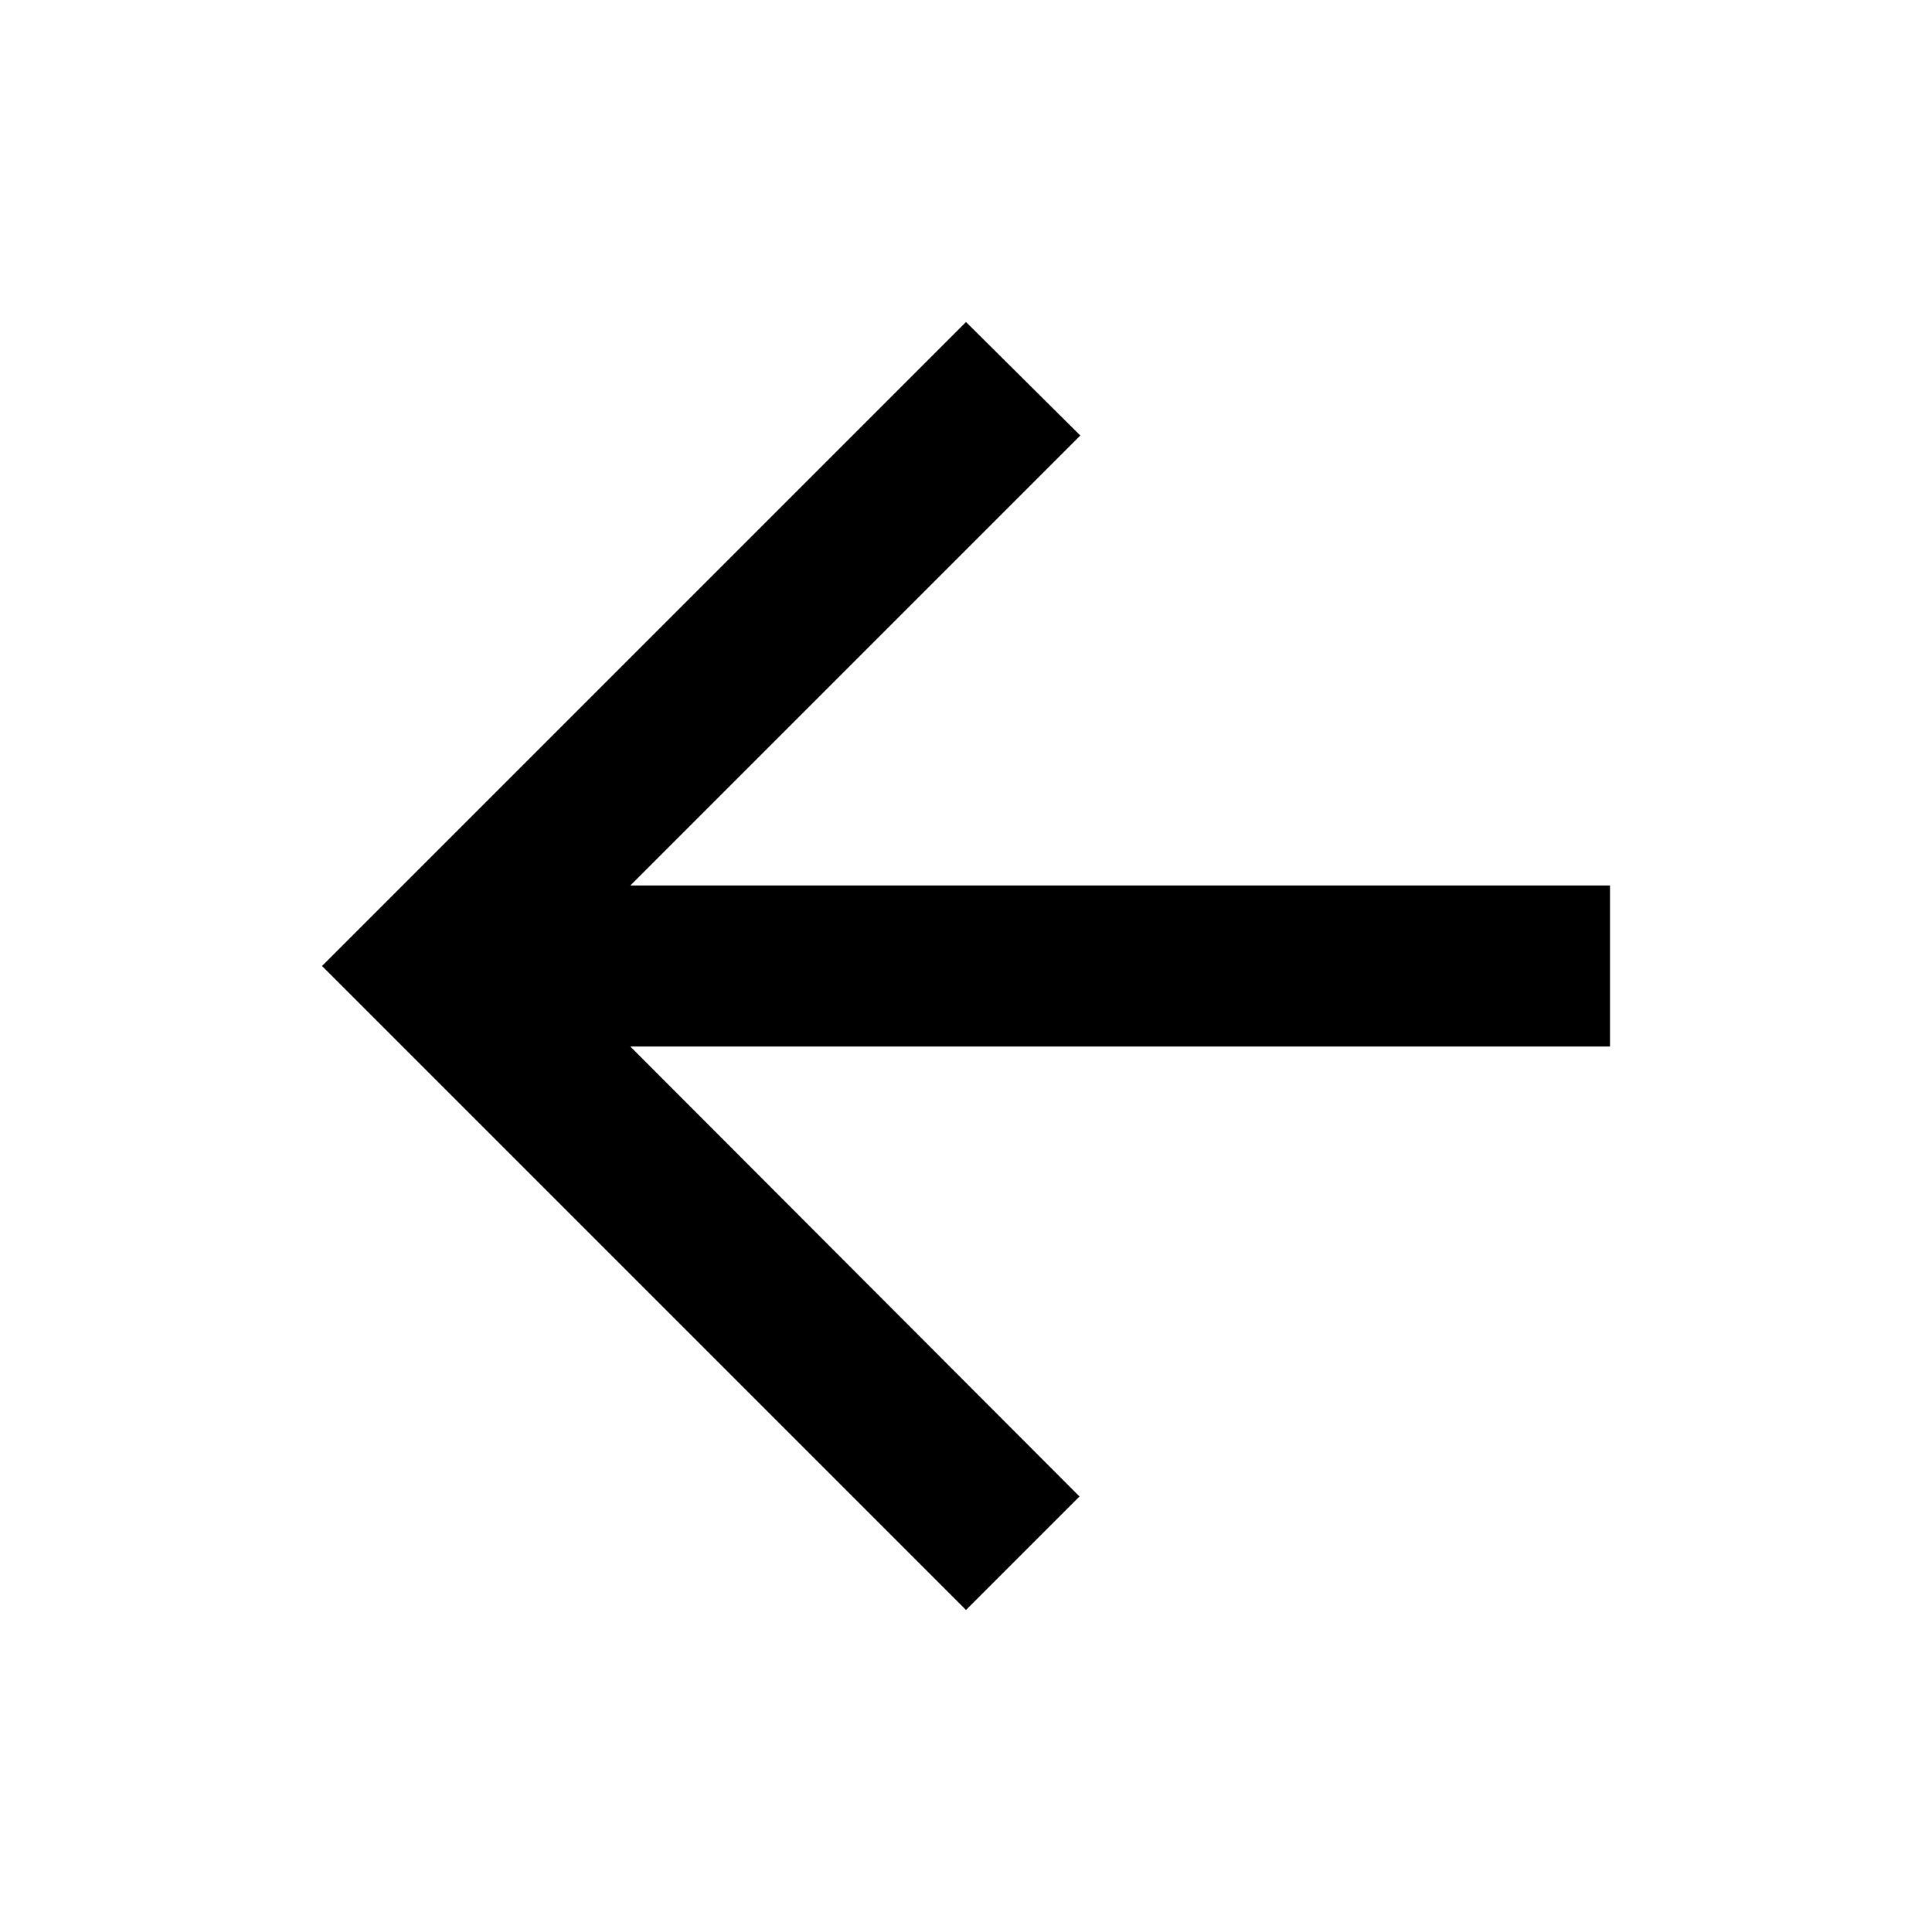
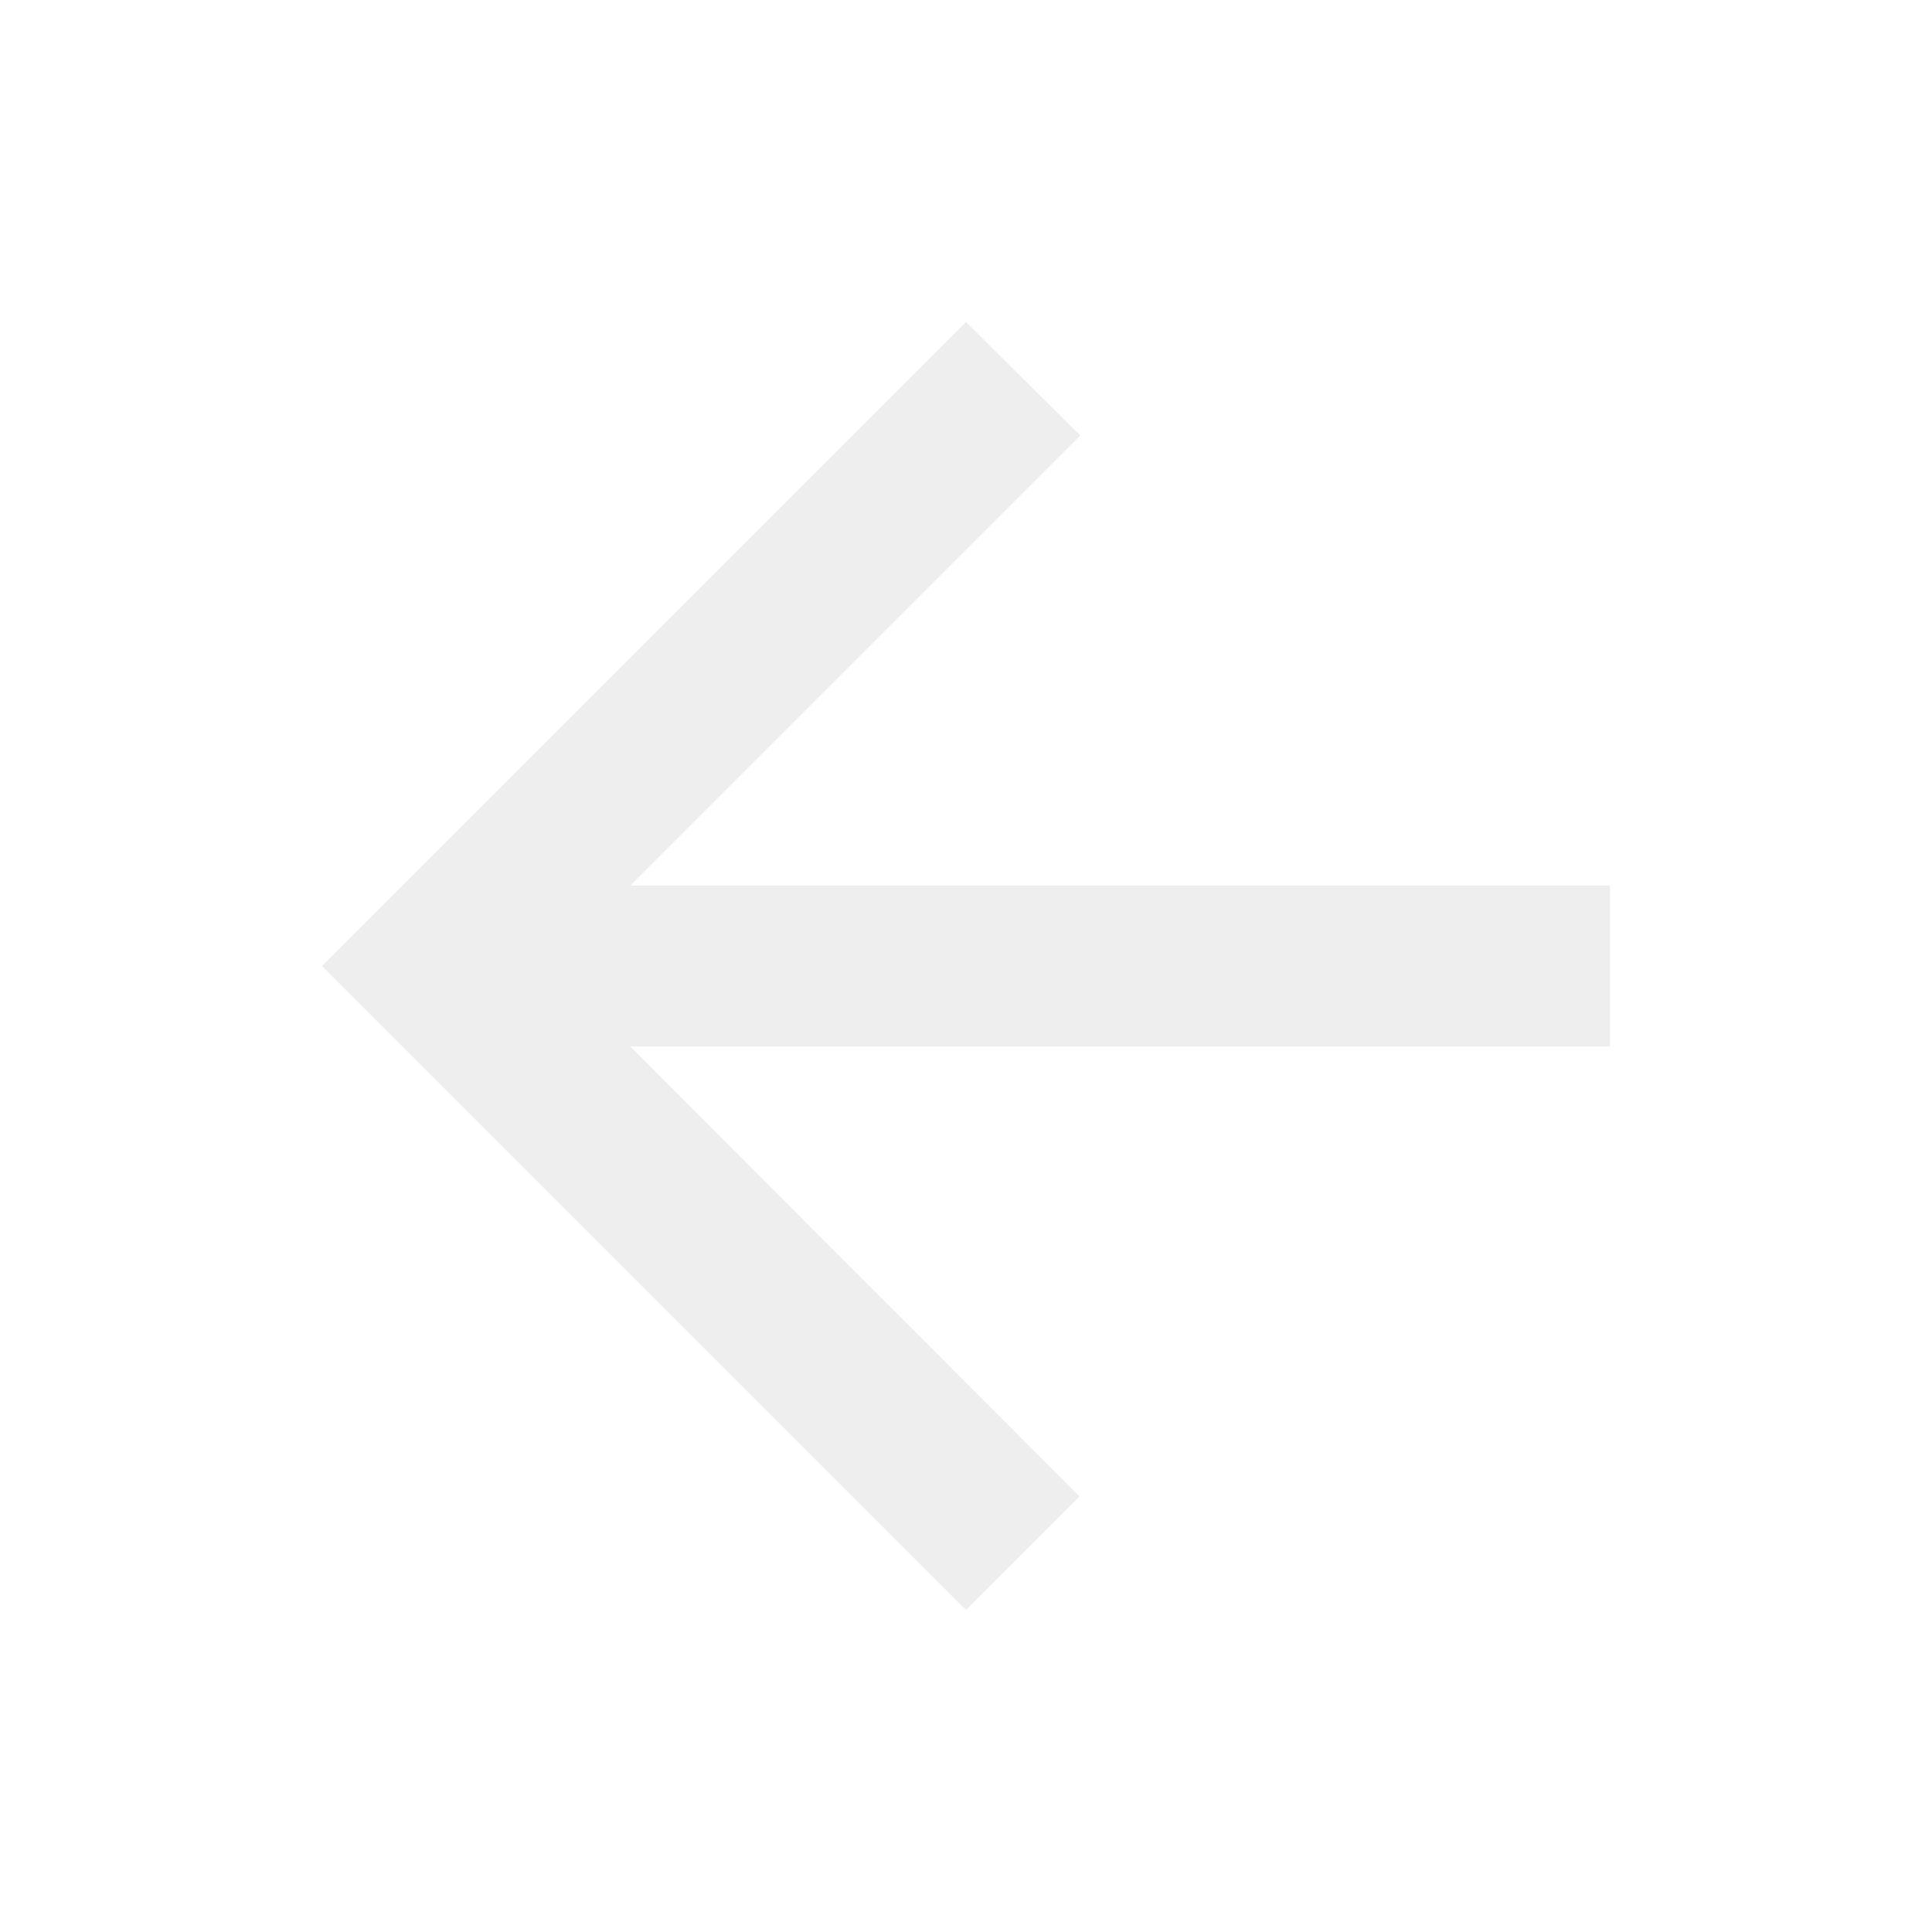
- <svg xmlns="http://www.w3.org/2000/svg" height="24px" viewBox="0 0 24 24" width="24px" fill="#000000">
+ <svg xmlns="http://www.w3.org/2000/svg" height="24px" viewBox="0 0 24 24" width="24px" fill="#eee">
  <path d="M0 0h24v24H0V0z" fill="none" />
  <path d="M20 11H7.83l5.59-5.59L12 4l-8 8 8 8 1.41-1.41L7.83 13H20v-2z" />
</svg>
